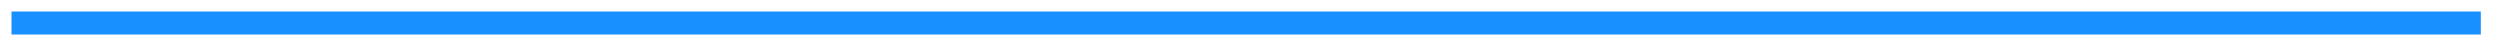
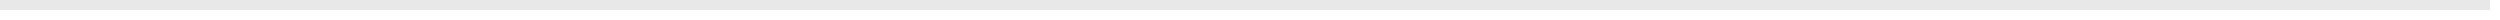
- <svg xmlns="http://www.w3.org/2000/svg" version="1.1" width="326px" height="7px">
-   <g transform="matrix(1 0 0 1 -2710.5 -3037.5 )">
-     <path d="M 2712 3040.5  L 3034 3040.5  " stroke-width="3" stroke="#1890ff" fill="none" />
+ <svg xmlns="http://www.w3.org/2000/svg" version="1.1" width="251px" height="2px">
+   <g transform="matrix(1 0 0 1 -3156 -2598 )">
+     <path d="M 3156 2598.5  L 3406 2598.5  " stroke-width="1" stroke="#e8e8e8" fill="none" />
  </g>
</svg>
